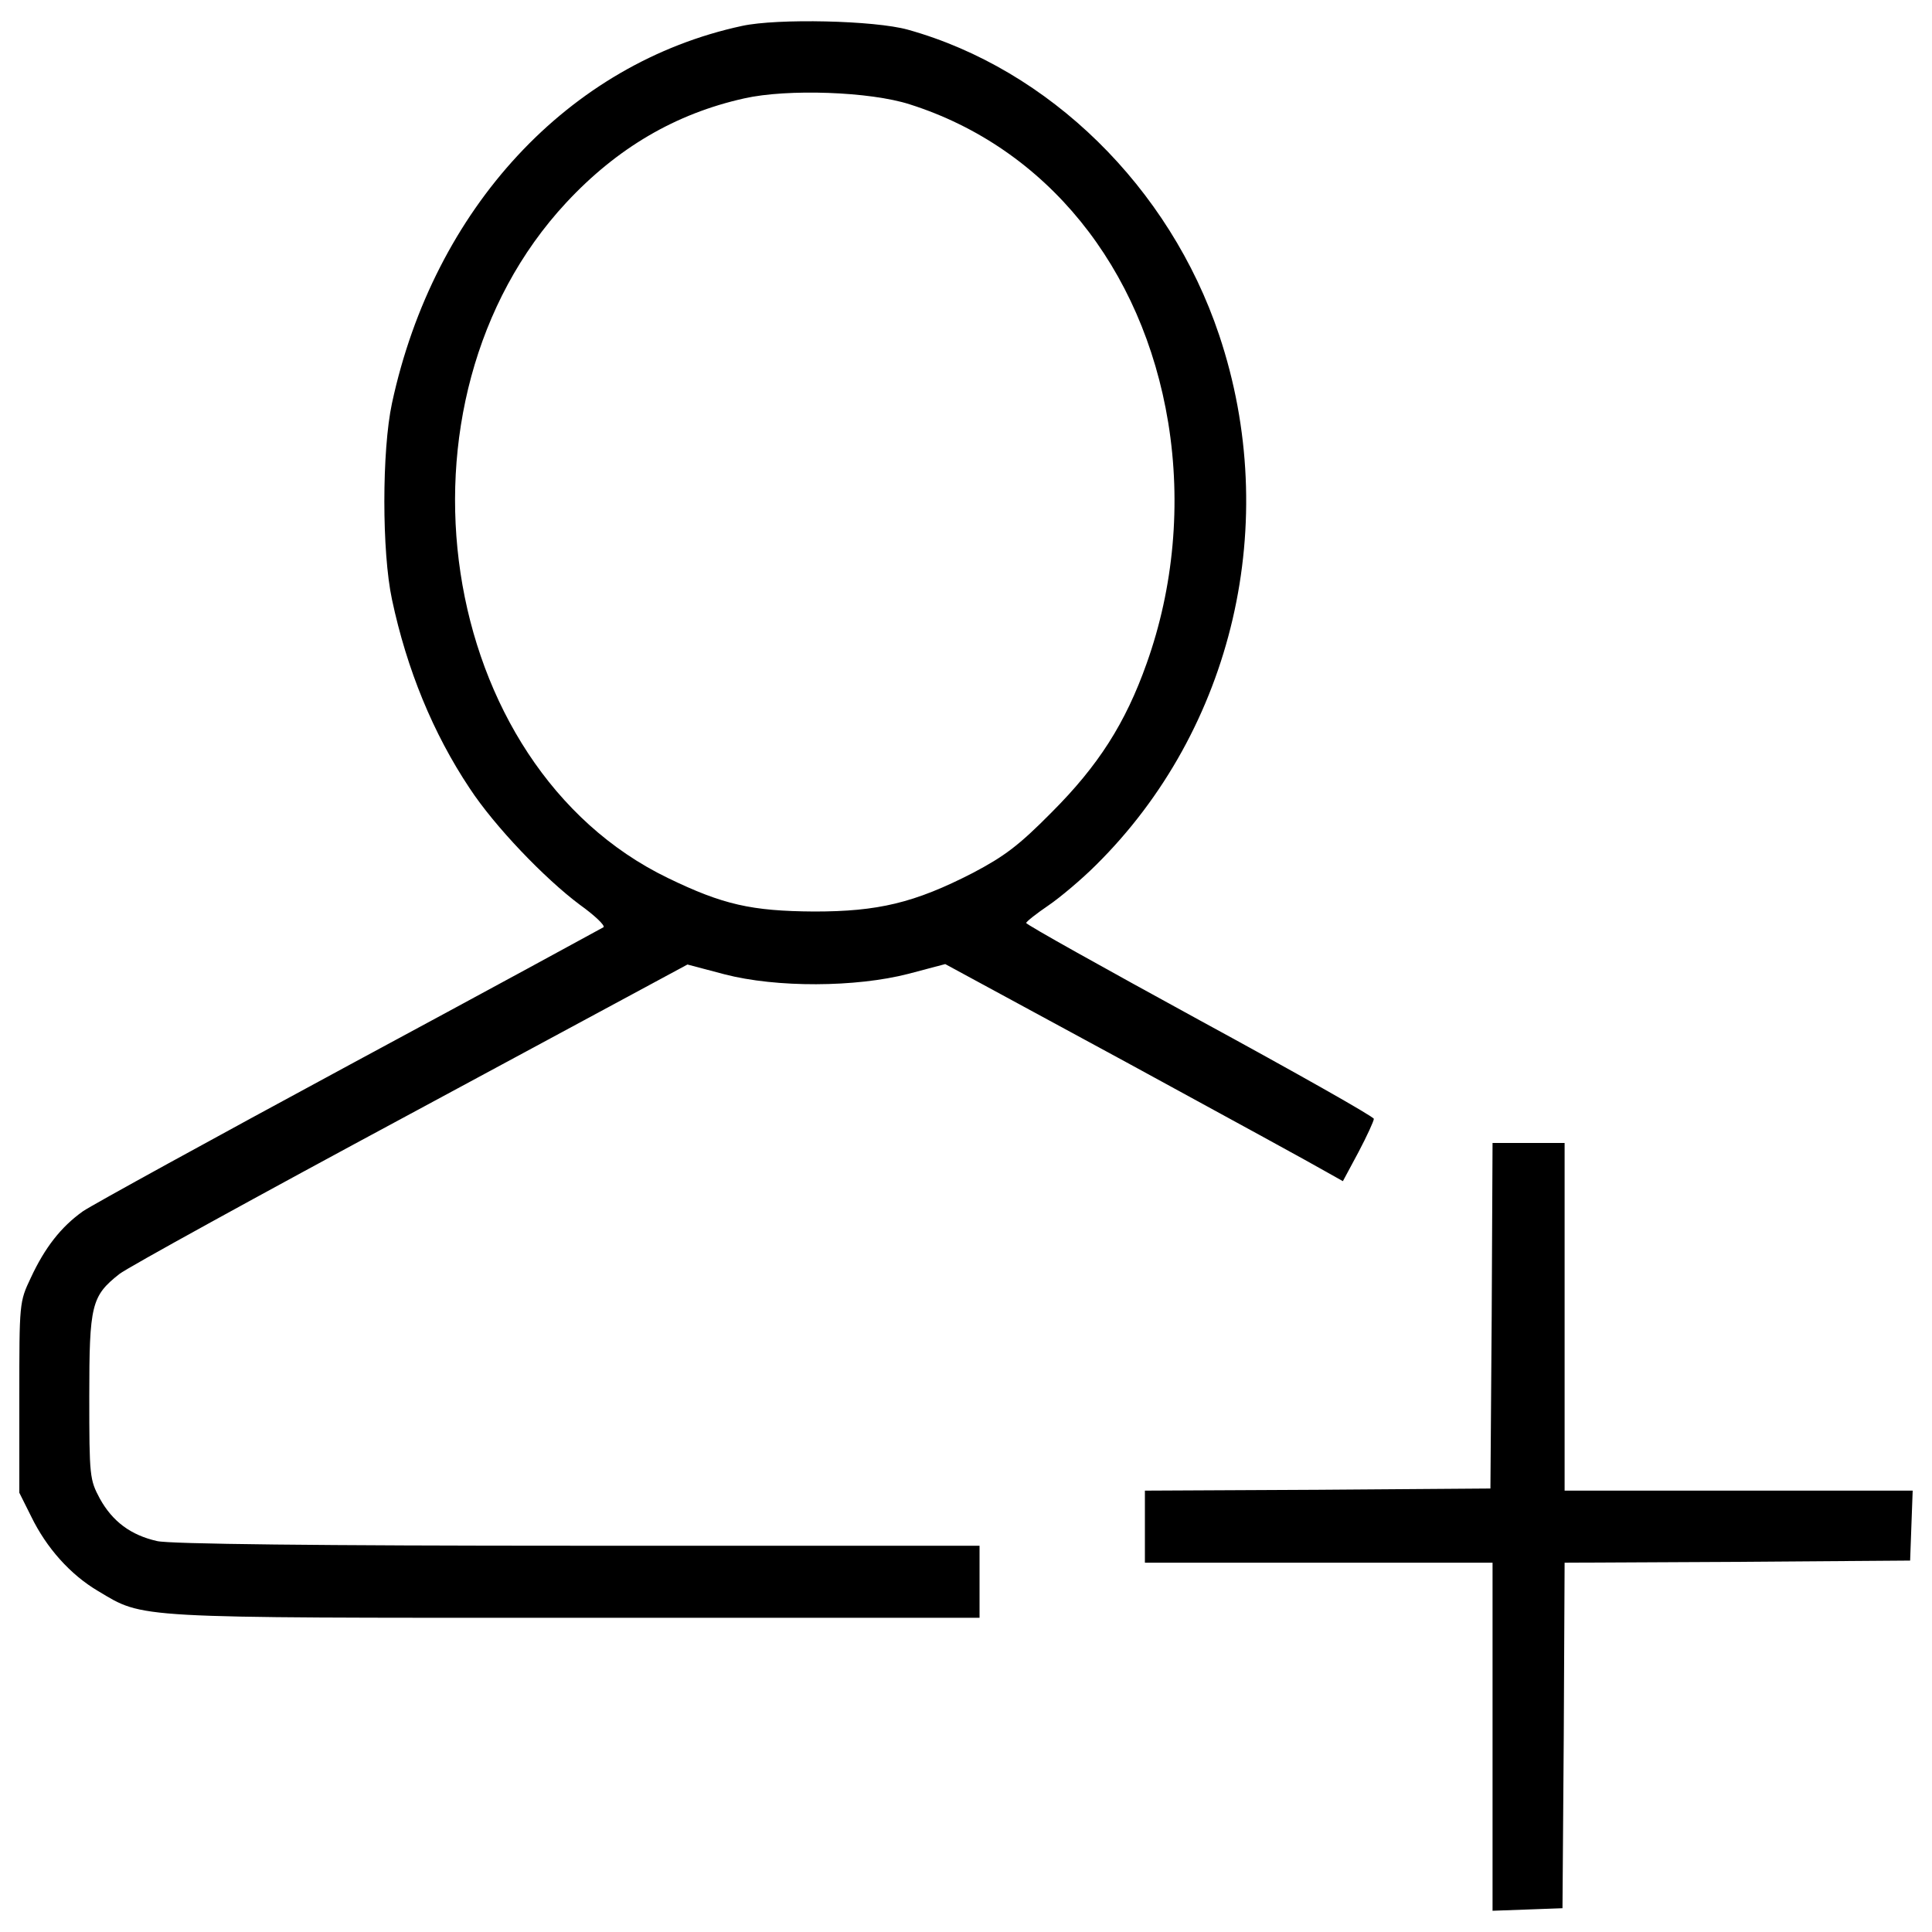
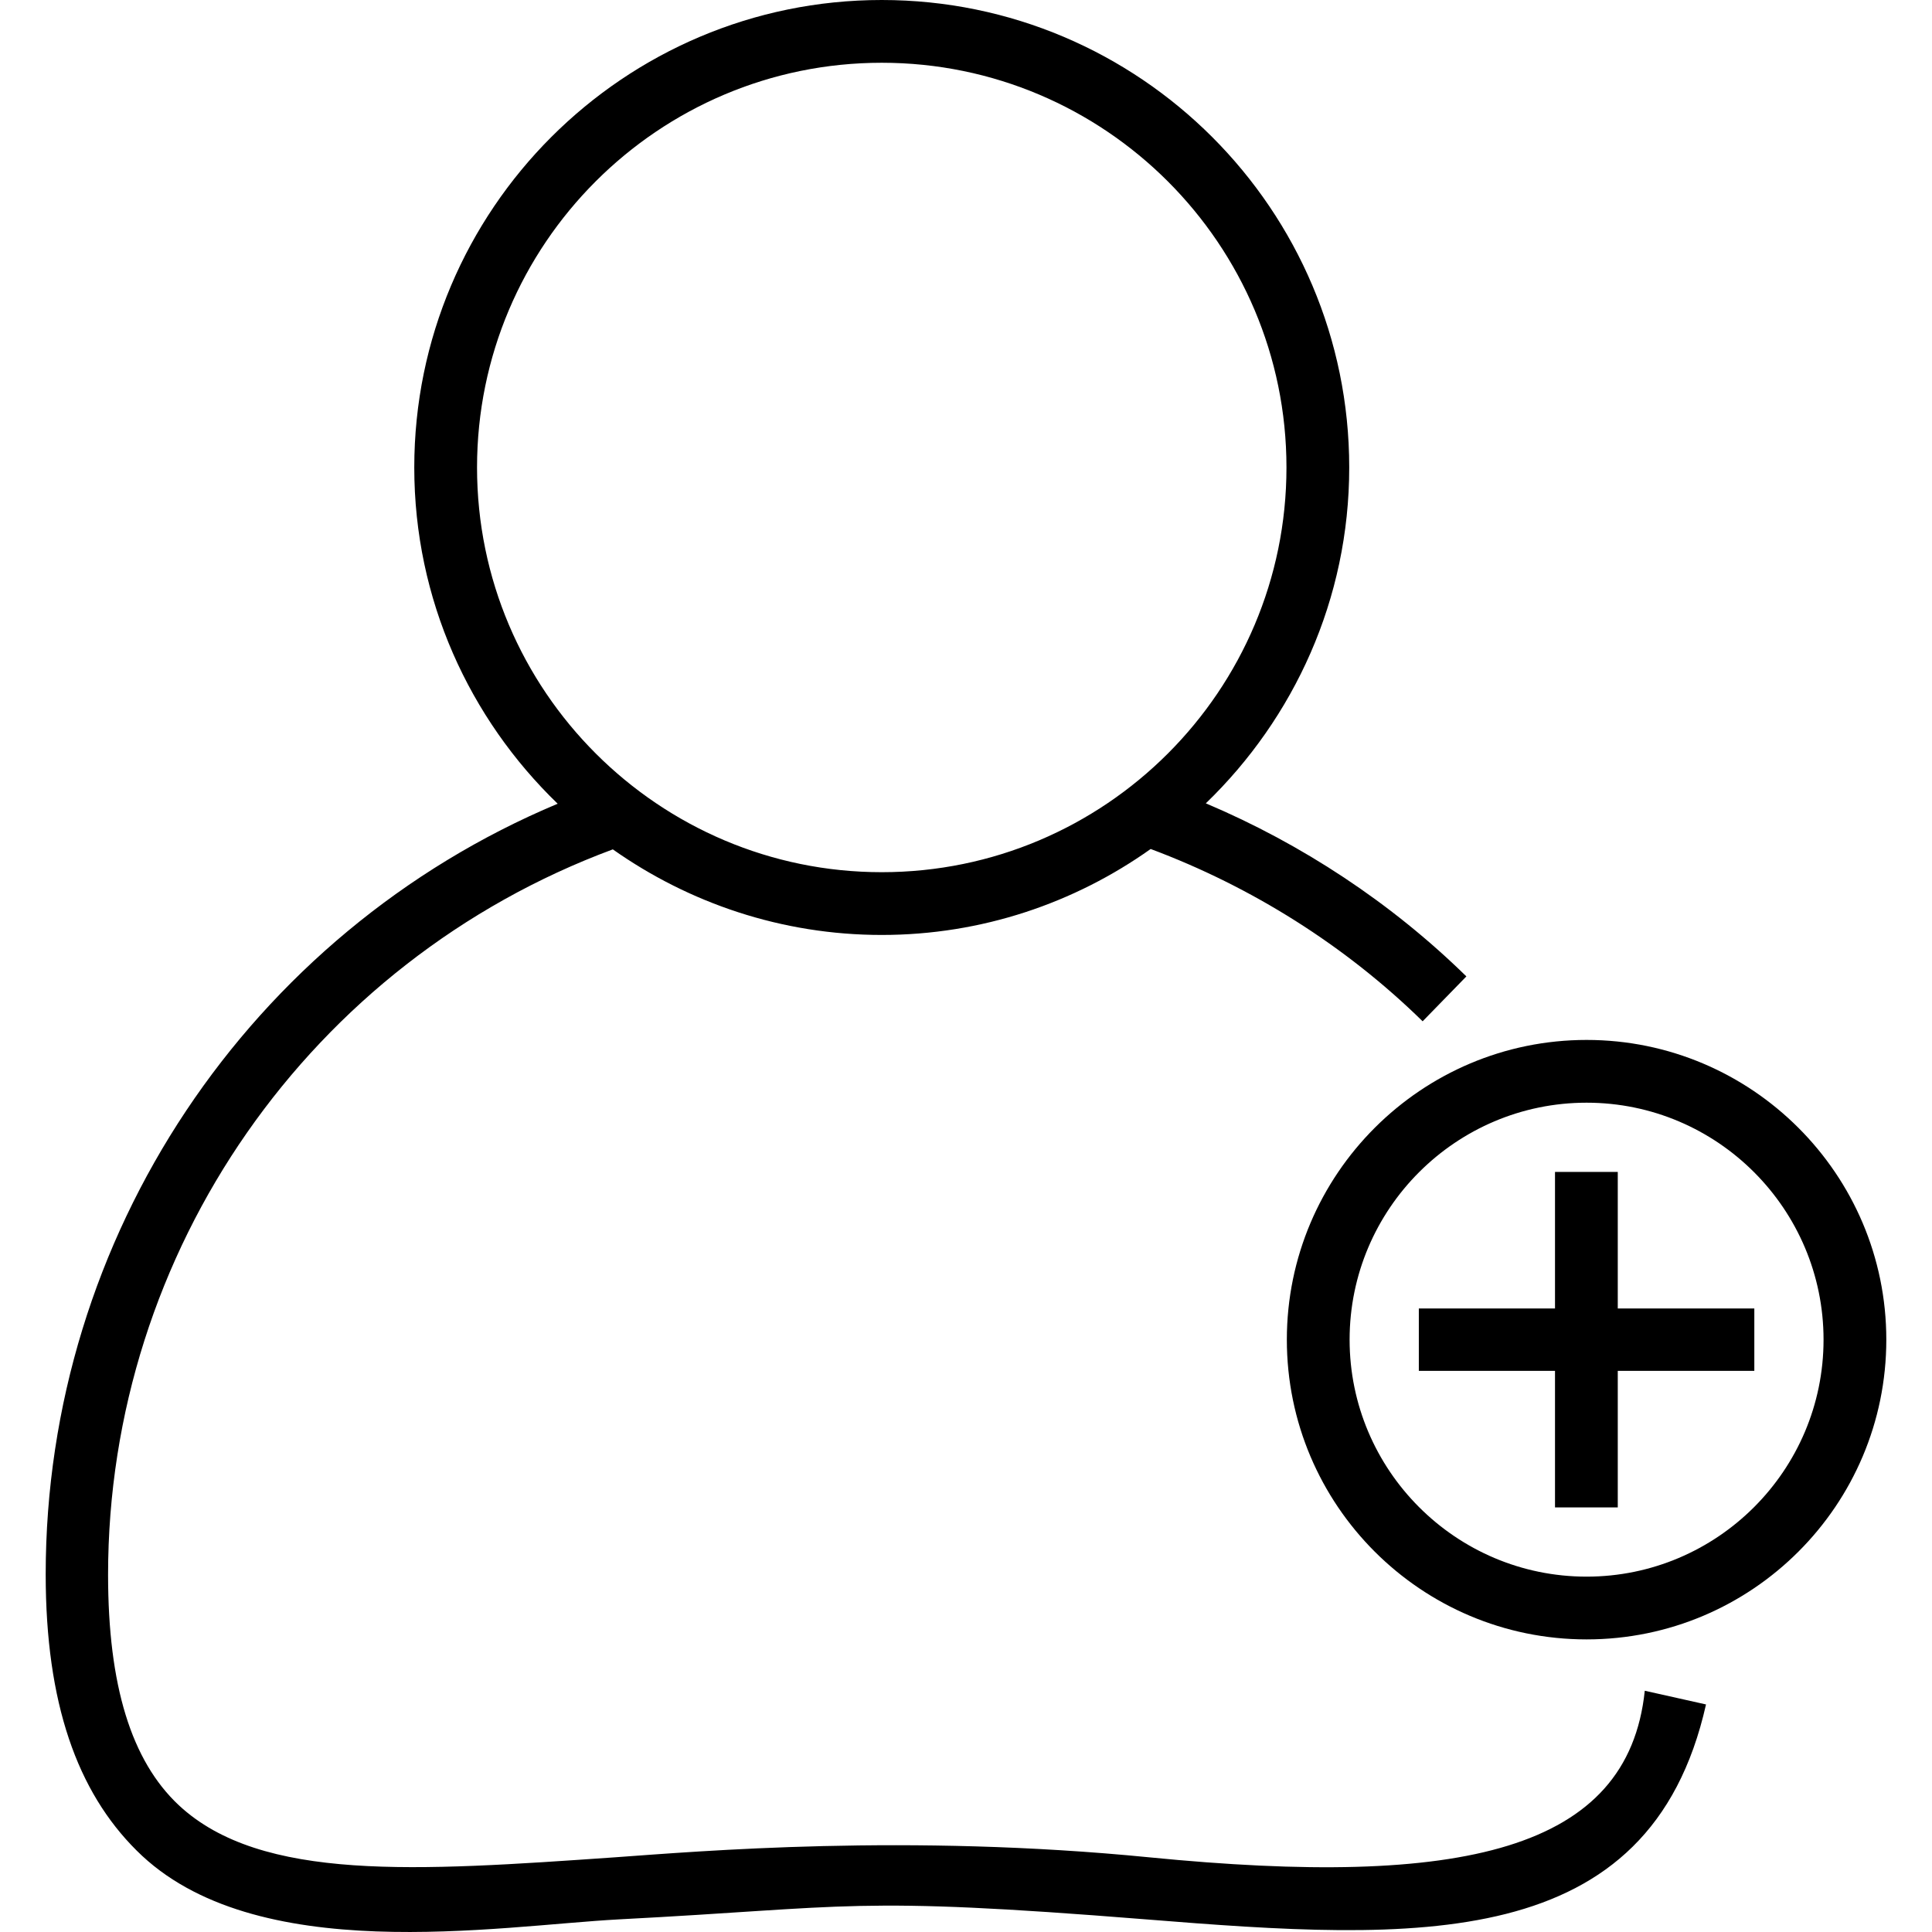
- <svg xmlns="http://www.w3.org/2000/svg" version="1.1" x="0px" y="0px" viewBox="0 0 1000 1000" enable-background="new 0 0 1000 1000" xml:space="preserve">
+ <svg xmlns="http://www.w3.org/2000/svg" version="1.1" id="Capa_1" x="0px" y="0px" viewBox="0 0 507.925 507.925" style="enable-background:new 0 0 507.925 507.925;" xml:space="preserve">
  <g>
-     <g transform="translate(0,511) scale(0.1,-0.1)">
-       <path d="M3841.4,4976c-897.5-193.1-1595.3-943.6-1812.5-1953c-52.7-245.8-52.7-770.2,0-1016c76.8-362.1,212.9-693.4,401.6-976.5c129.5-197.5,388.4-467.4,570.5-603.4c76.8-54.9,131.7-107.5,122.9-116.3c-11-6.6-599.1-326.9-1312.2-711c-711-384-1334.2-726.3-1382.4-759.3c-114.1-81.2-197.5-188.7-269.9-344.5C100-1629,100-1633.4,100-2122.7v-493.7l61.4-122.9c79-162.4,201.9-300.6,346.7-386.2c239.2-142.6,164.6-138.2,2470.8-138.2h2091.2v186.5v186.5H2992.2c-1345.1,0-2115.4,8.8-2179,24.1c-136.1,30.7-230.4,101-296.2,219.4c-52.7,98.7-54.9,114.1-54.9,528.8c0,474,11,520,155.8,634.2c41.7,32.9,719.7,406,1507.5,829.5l1432.9,772.4l190.9-50.5c269.9-70.2,680.3-68,952.4,2.2l190.9,50.5l939.2-509.1c515.7-280.9,980.9-535.4,1029.1-564l90-50.5l81.2,151.4c43.9,83.4,79,160.2,79,171.2c0,11-403.8,239.2-899.7,509.1C5717.6,98,5311.6,324,5311.6,332.8c0,6.6,52.7,48.3,114.1,90s173.3,136.1,245.8,208.5c713.2,704.4,963.3,1777.4,638.6,2745.1c-256.7,765.8-879.9,1375.8-1610.7,1579.9C4526,5004.6,4023.5,5015.5,3841.4,4976z M4708.2,4570.1c706.6-223.8,1206.9-842.6,1338.6-1648c68-419.1,28.5-853.6-111.9-1246.4c-109.7-309.4-250.2-528.8-491.5-770.2c-171.2-173.4-245.8-228.2-408.1-313.8C4732.3,435.9,4543.6,392,4214.4,392c-324.8,2.2-471.8,35.1-757.1,173.3C2254.9,1146.9,1971.8,3029.6,2930.7,4061c263.3,283.1,566.1,460.8,921.6,539.8C4076.2,4651.3,4504.1,4635.9,4708.2,4570.1z" />
-       <path d="M7721-1699.2l-6.6-895.3l-893.1-6.6l-895.3-4.4V-2792v-186.5h899.7h899.7v-899.7v-901.9l182.1,6.6l179.9,6.6l6.6,893.1l4.4,895.3l895.3,4.4l893.1,6.6l6.6,182.1l6.6,179.9h-901.9h-899.7v899.7v899.7h-186.5h-186.5L7721-1699.2z" />
+     <g>
+       <path d="M432.413,444.5c-4.4,42.1-48.1,51.9-130.2,43.8c-63.7-6.3-118.2-1.6-140.7,0c-51.9,3.6-92.8,6.5-114.5-13.7    c-12.5-11.7-18.6-31.5-18.6-60.6c0-85.2,53.2-161.2,132.7-190.7c20,14.1,44.4,22.5,70.7,22.5c26.3,0,50.7-8.4,70.7-22.6    c26.5,9.9,51.2,25.4,71.5,45.3l11.5-11.8c-19.7-19.3-43.2-34.8-68.5-45.5c23.2-22.4,37.7-53.7,37.7-88.3    c0-67.8-55.1-122.9-122.9-122.9s-122.9,55.1-122.9,122.9c0,34.7,14.5,66,37.7,88.4c-81,34-134.6,113.7-134.6,202.6    c0,33.9,8.3,57.1,23.9,72.6c30.9,30.9,94.8,19.8,126.9,18.1c61.6-3.2,60.8-6.2,138.4,0c71,5.7,132.5,9.3,147.3-56.5L432.413,444.5    z M125.413,122.9c0-58.7,47.7-106.4,106.4-106.4s106.4,47.7,106.4,106.4c0,58.7-47.7,106.4-106.4,106.4    C173.213,229.3,125.413,181.6,125.413,122.9z" />
    </g>
  </g>
+   <g>
+     <g>
+       <path d="M417.113,273.4c-43.4,0-78.8,35.3-78.8,78.8c0,43.5,35.3,78.8,78.8,78.8s78.8-35.3,78.8-78.8S460.513,273.4,417.113,273.4    z M417.113,414.5c-34.4,0-62.3-28-62.3-62.3c0-34.4,28-62.3,62.3-62.3c34.4,0,62.3,28,62.3,62.3    C479.413,386.6,451.413,414.5,417.113,414.5z" />
+     </g>
+   </g>
+   <g>
+     <g>
+       <polygon points="425.313,344 425.313,308.1 408.813,308.1 408.813,344 373.013,344 373.013,360.4 408.813,360.4 408.813,396.3     425.313,396.3 425.313,360.4 461.213,360.4 461.213,344   " />
+     </g>
+   </g>
+   <g>
+ </g>
+   <g>
+ </g>
+   <g>
+ </g>
+   <g>
+ </g>
+   <g>
+ </g>
+   <g>
+ </g>
+   <g>
+ </g>
+   <g>
+ </g>
+   <g>
+ </g>
+   <g>
+ </g>
+   <g>
+ </g>
+   <g>
+ </g>
+   <g>
+ </g>
+   <g>
+ </g>
+   <g>
+ </g>
</svg>
